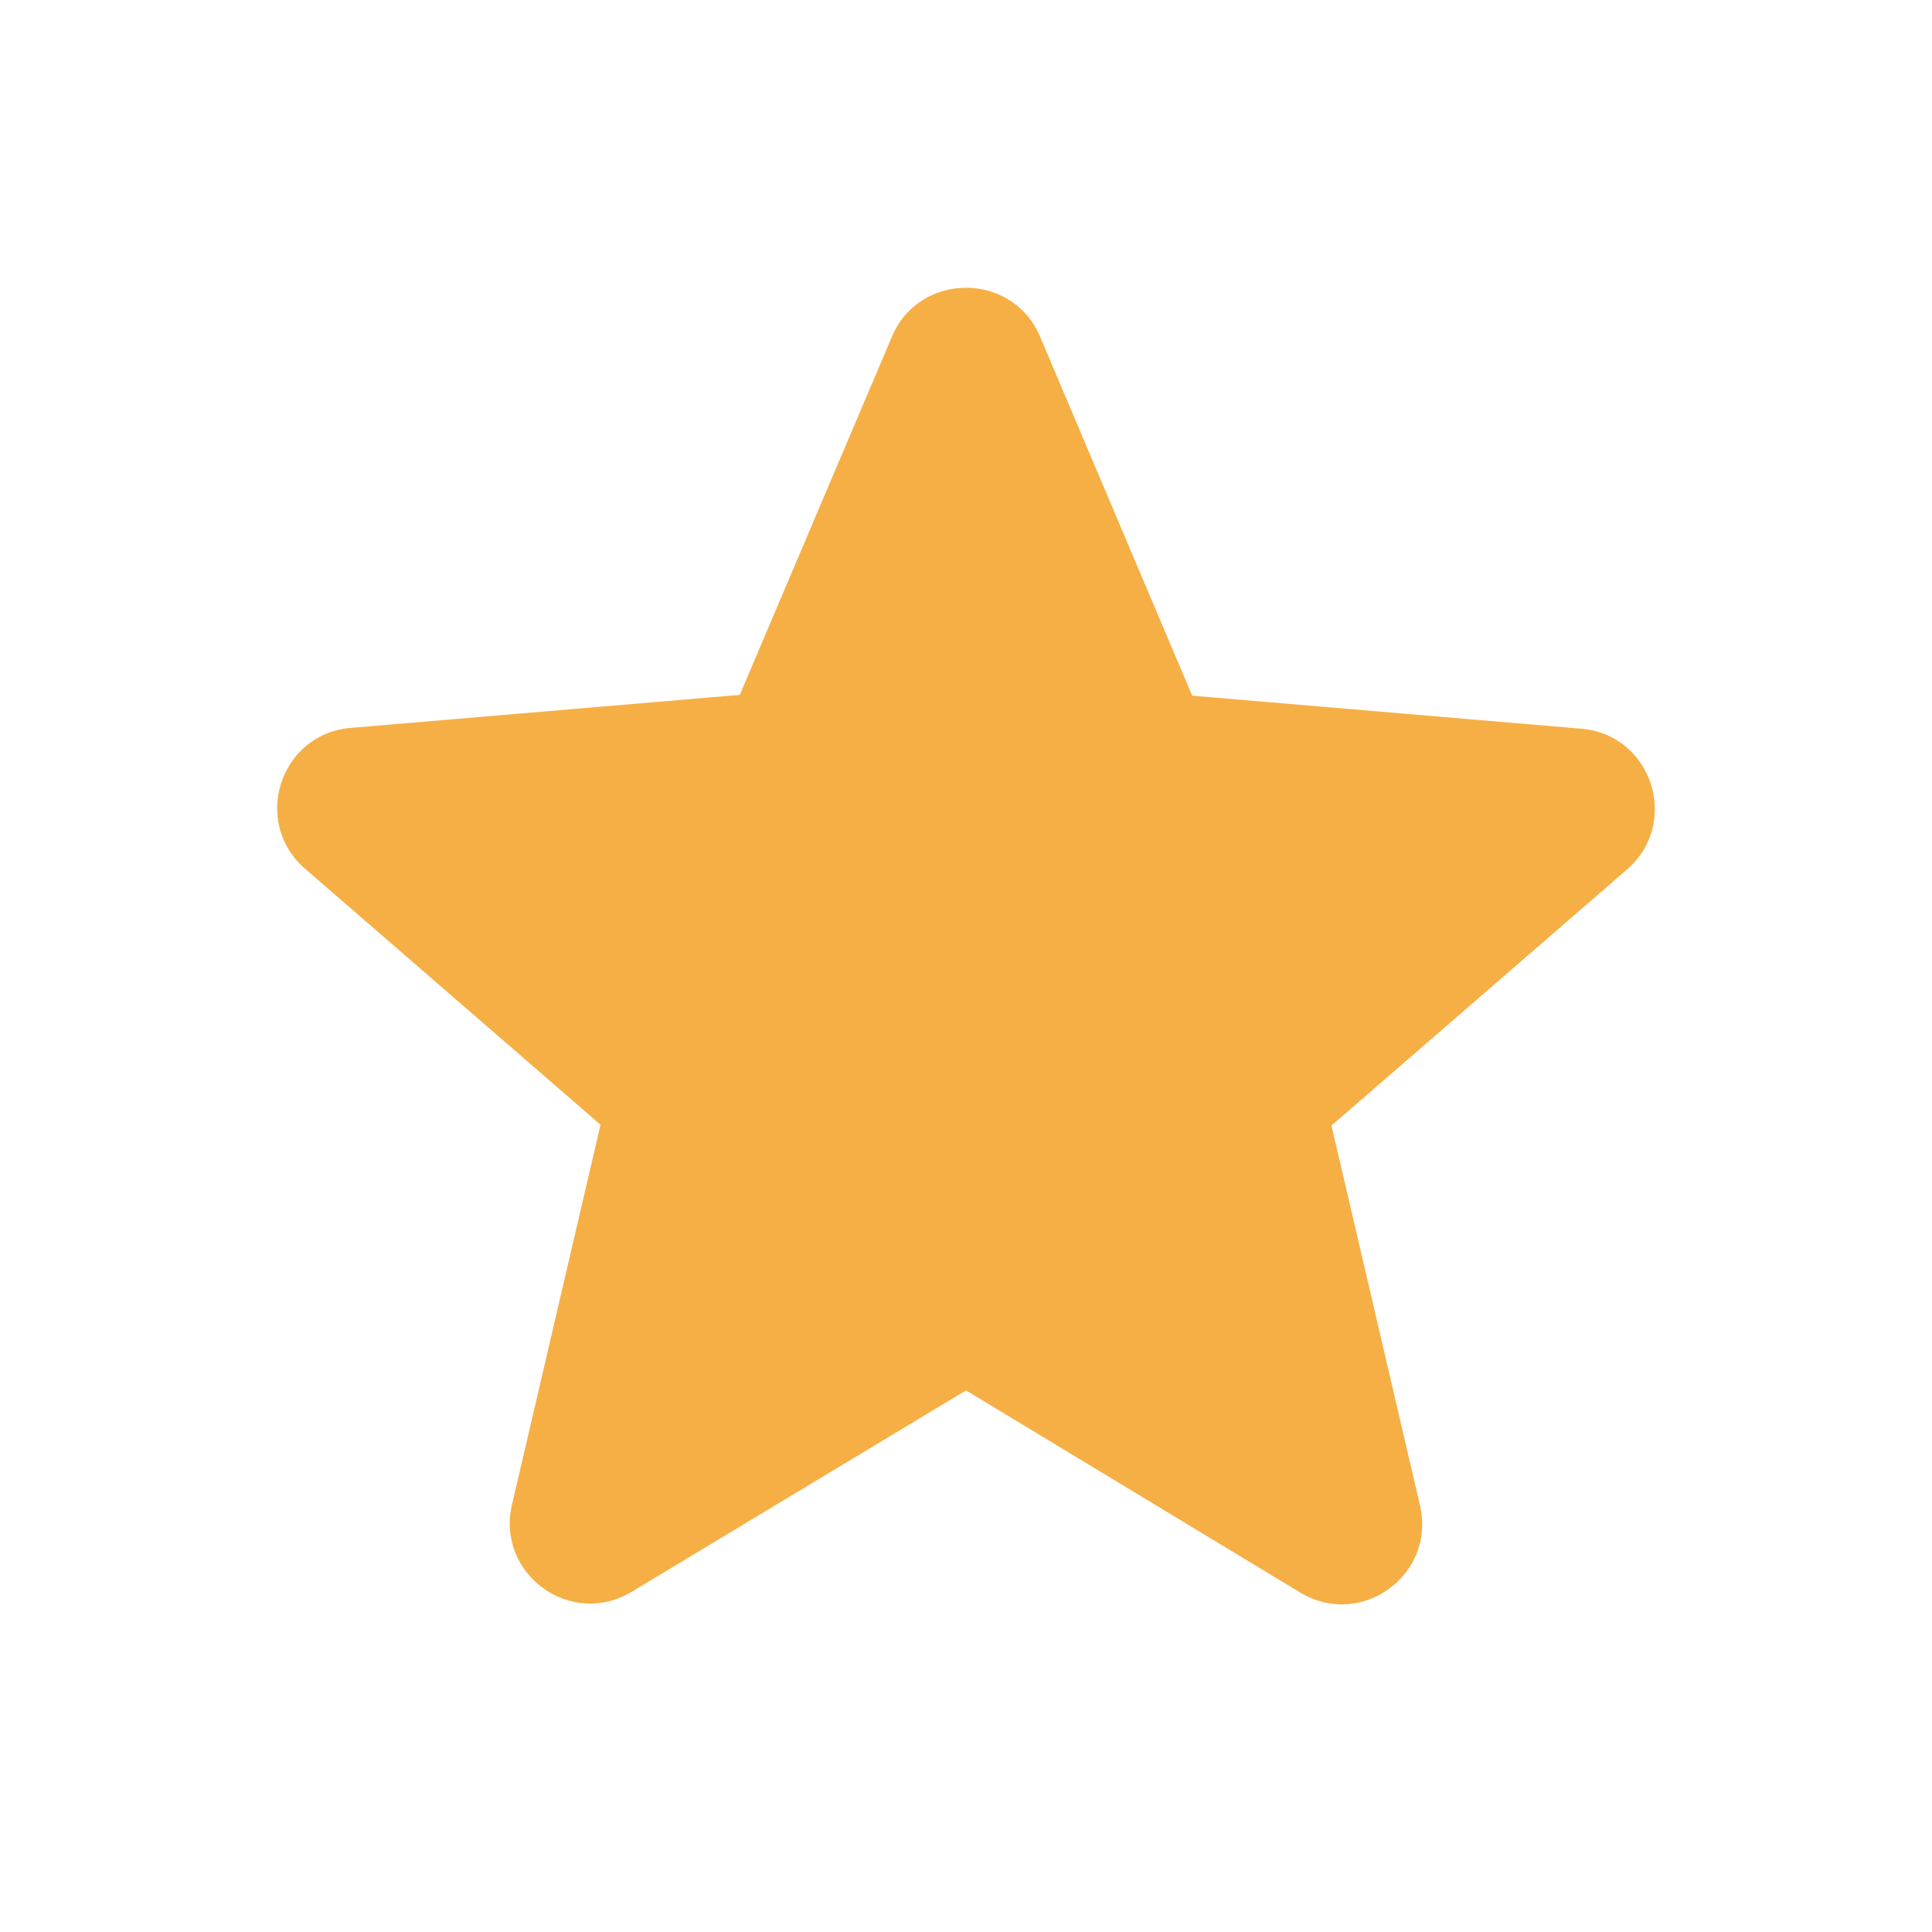
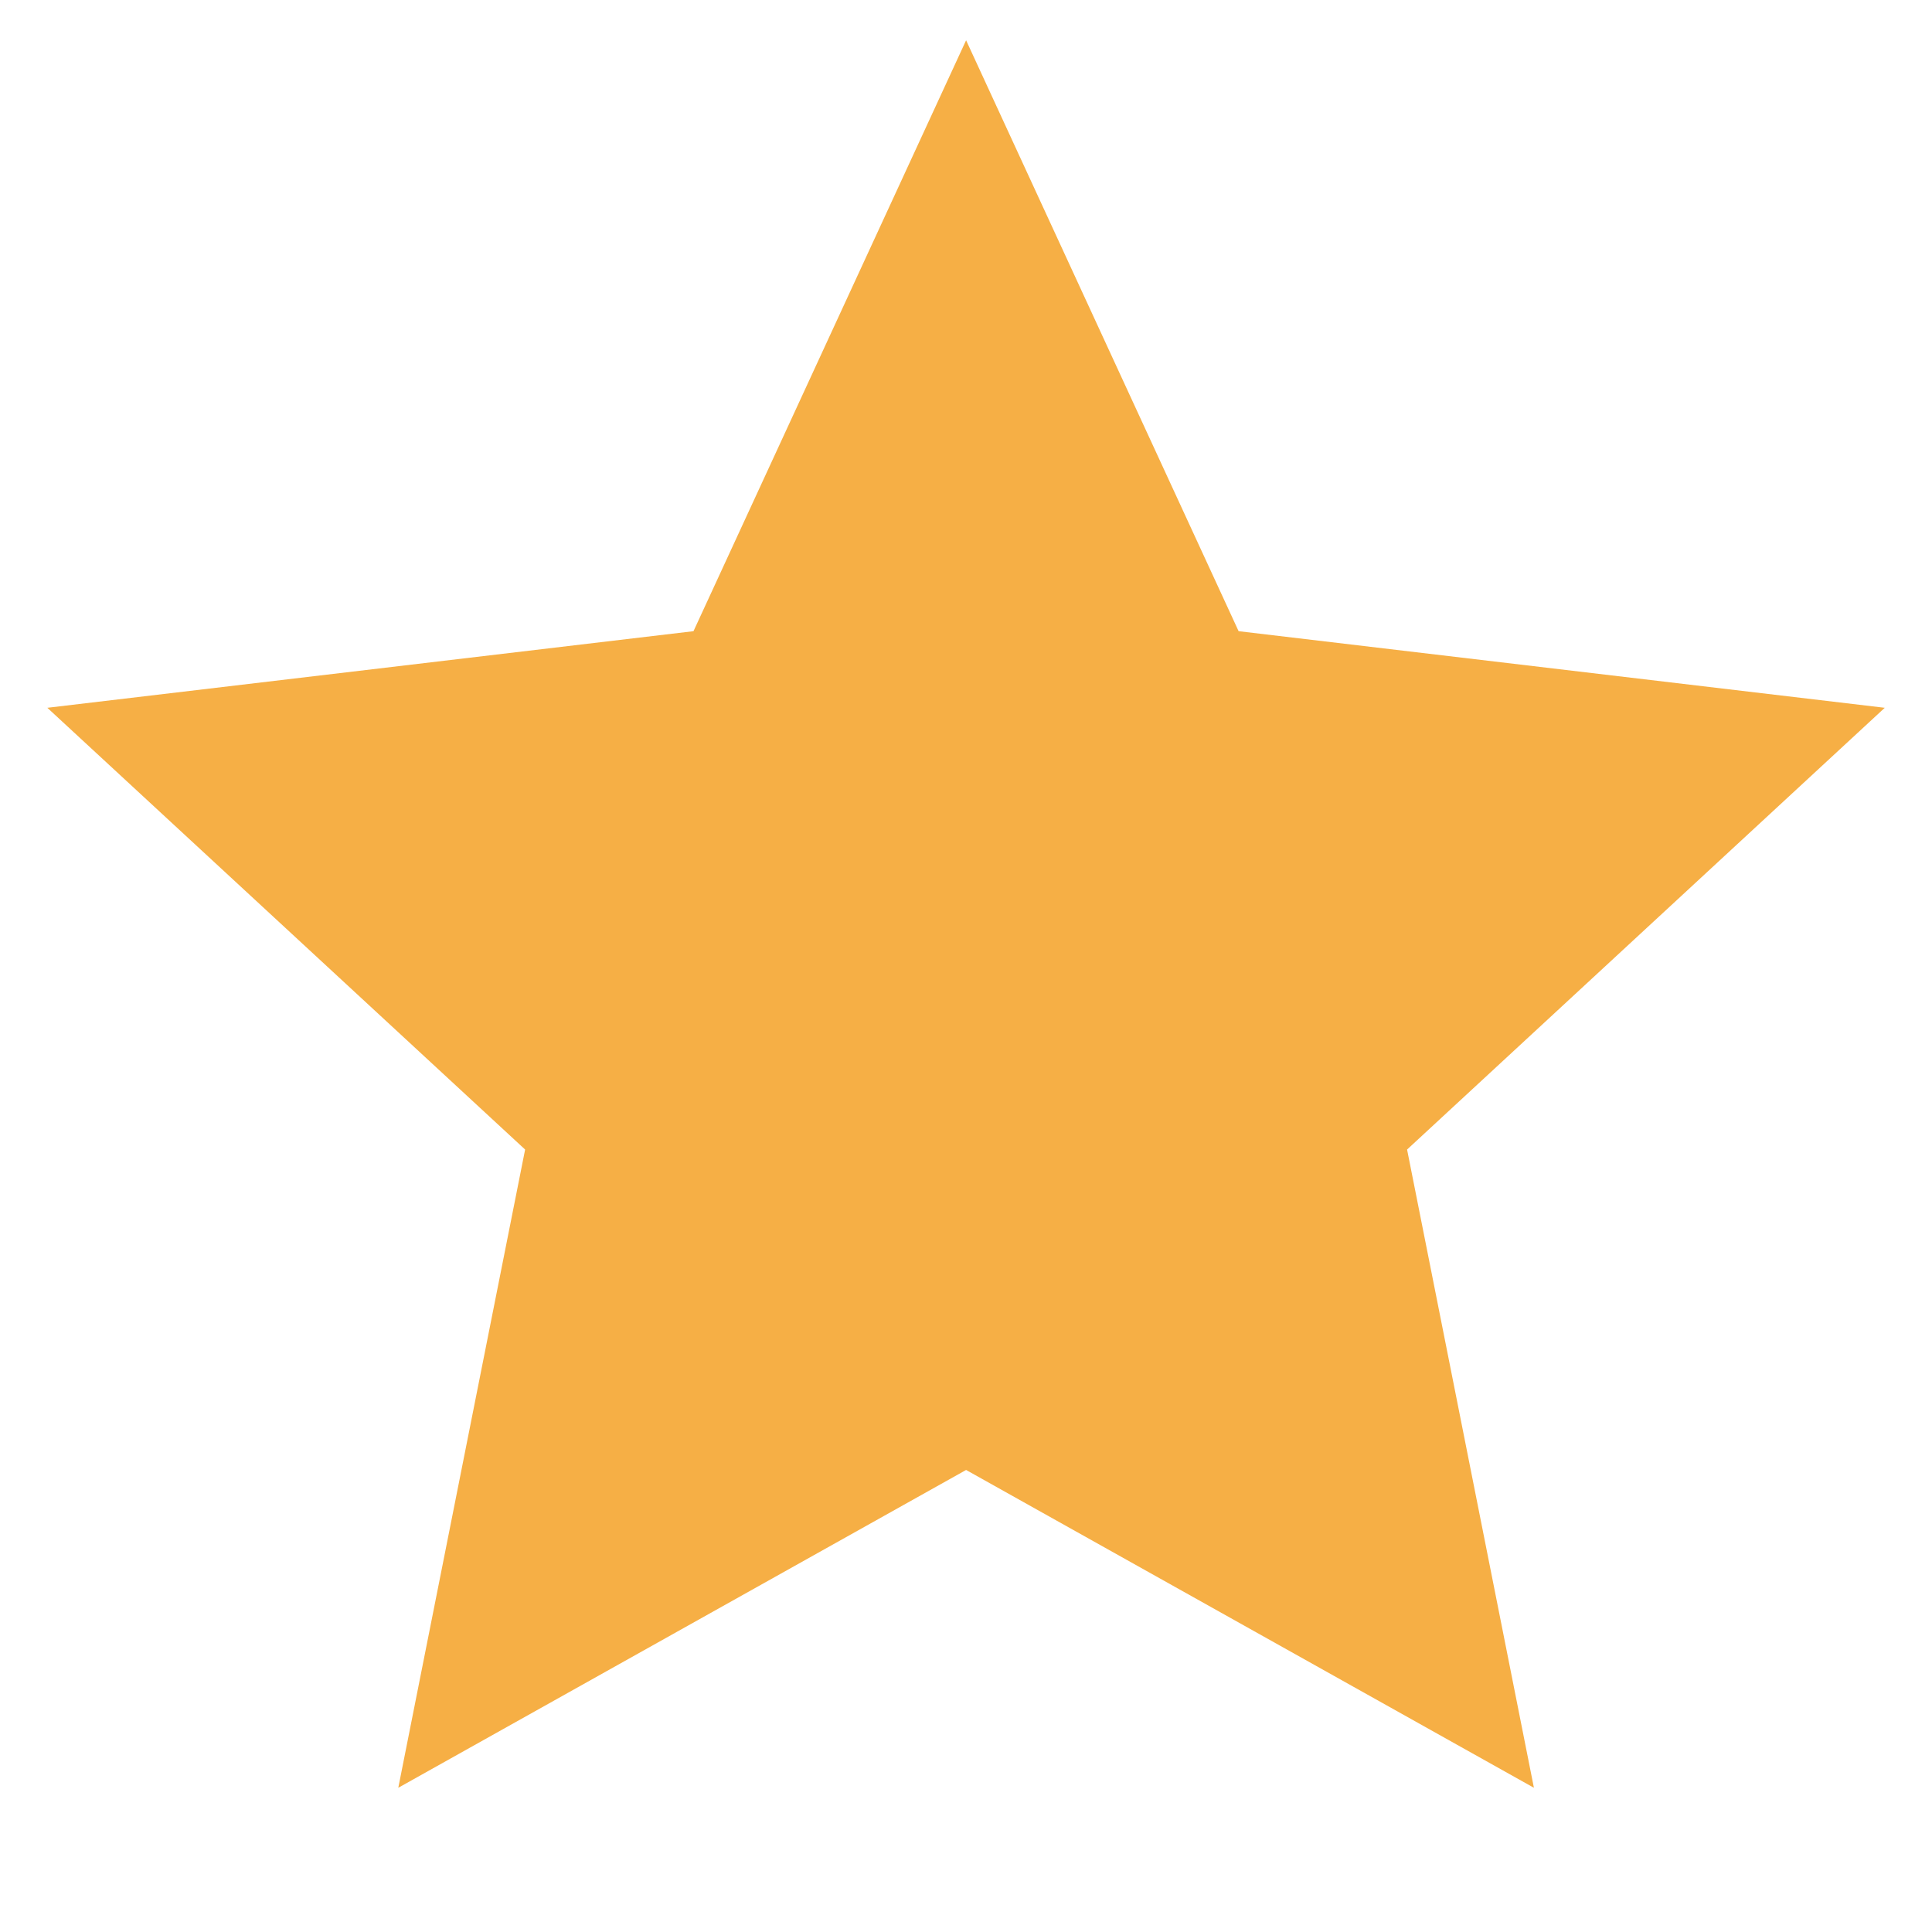
- <svg xmlns="http://www.w3.org/2000/svg" width="24" height="24" viewBox="0 0 24 24" fill="none">
-   <path d="M12 17.272L16.15 19.782C16.91 20.242 17.84 19.562 17.64 18.702L16.54 13.982L20.21 10.802C20.88 10.222 20.52 9.122 19.64 9.052L14.81 8.642L12.92 4.182C12.58 3.372 11.42 3.372 11.08 4.182L9.19 8.632L4.36 9.042C3.48 9.112 3.12 10.212 3.79 10.792L7.46 13.972L6.36 18.692C6.16 19.552 7.09 20.232 7.85 19.772L12 17.272Z" fill="#F6AF45" />
+ <svg xmlns="http://www.w3.org/2000/svg" width="20" height="20" viewBox="0 0 20 20" fill="none">
+   <path d="M10.001 15.217L4.123 18.507L5.436 11.9L0.49 7.327L7.179 6.534L10.001 0.417L12.822 6.534L19.511 7.327L14.566 11.9L15.879 18.507L10.001 15.217Z" fill="#F6AF45" />
</svg>
